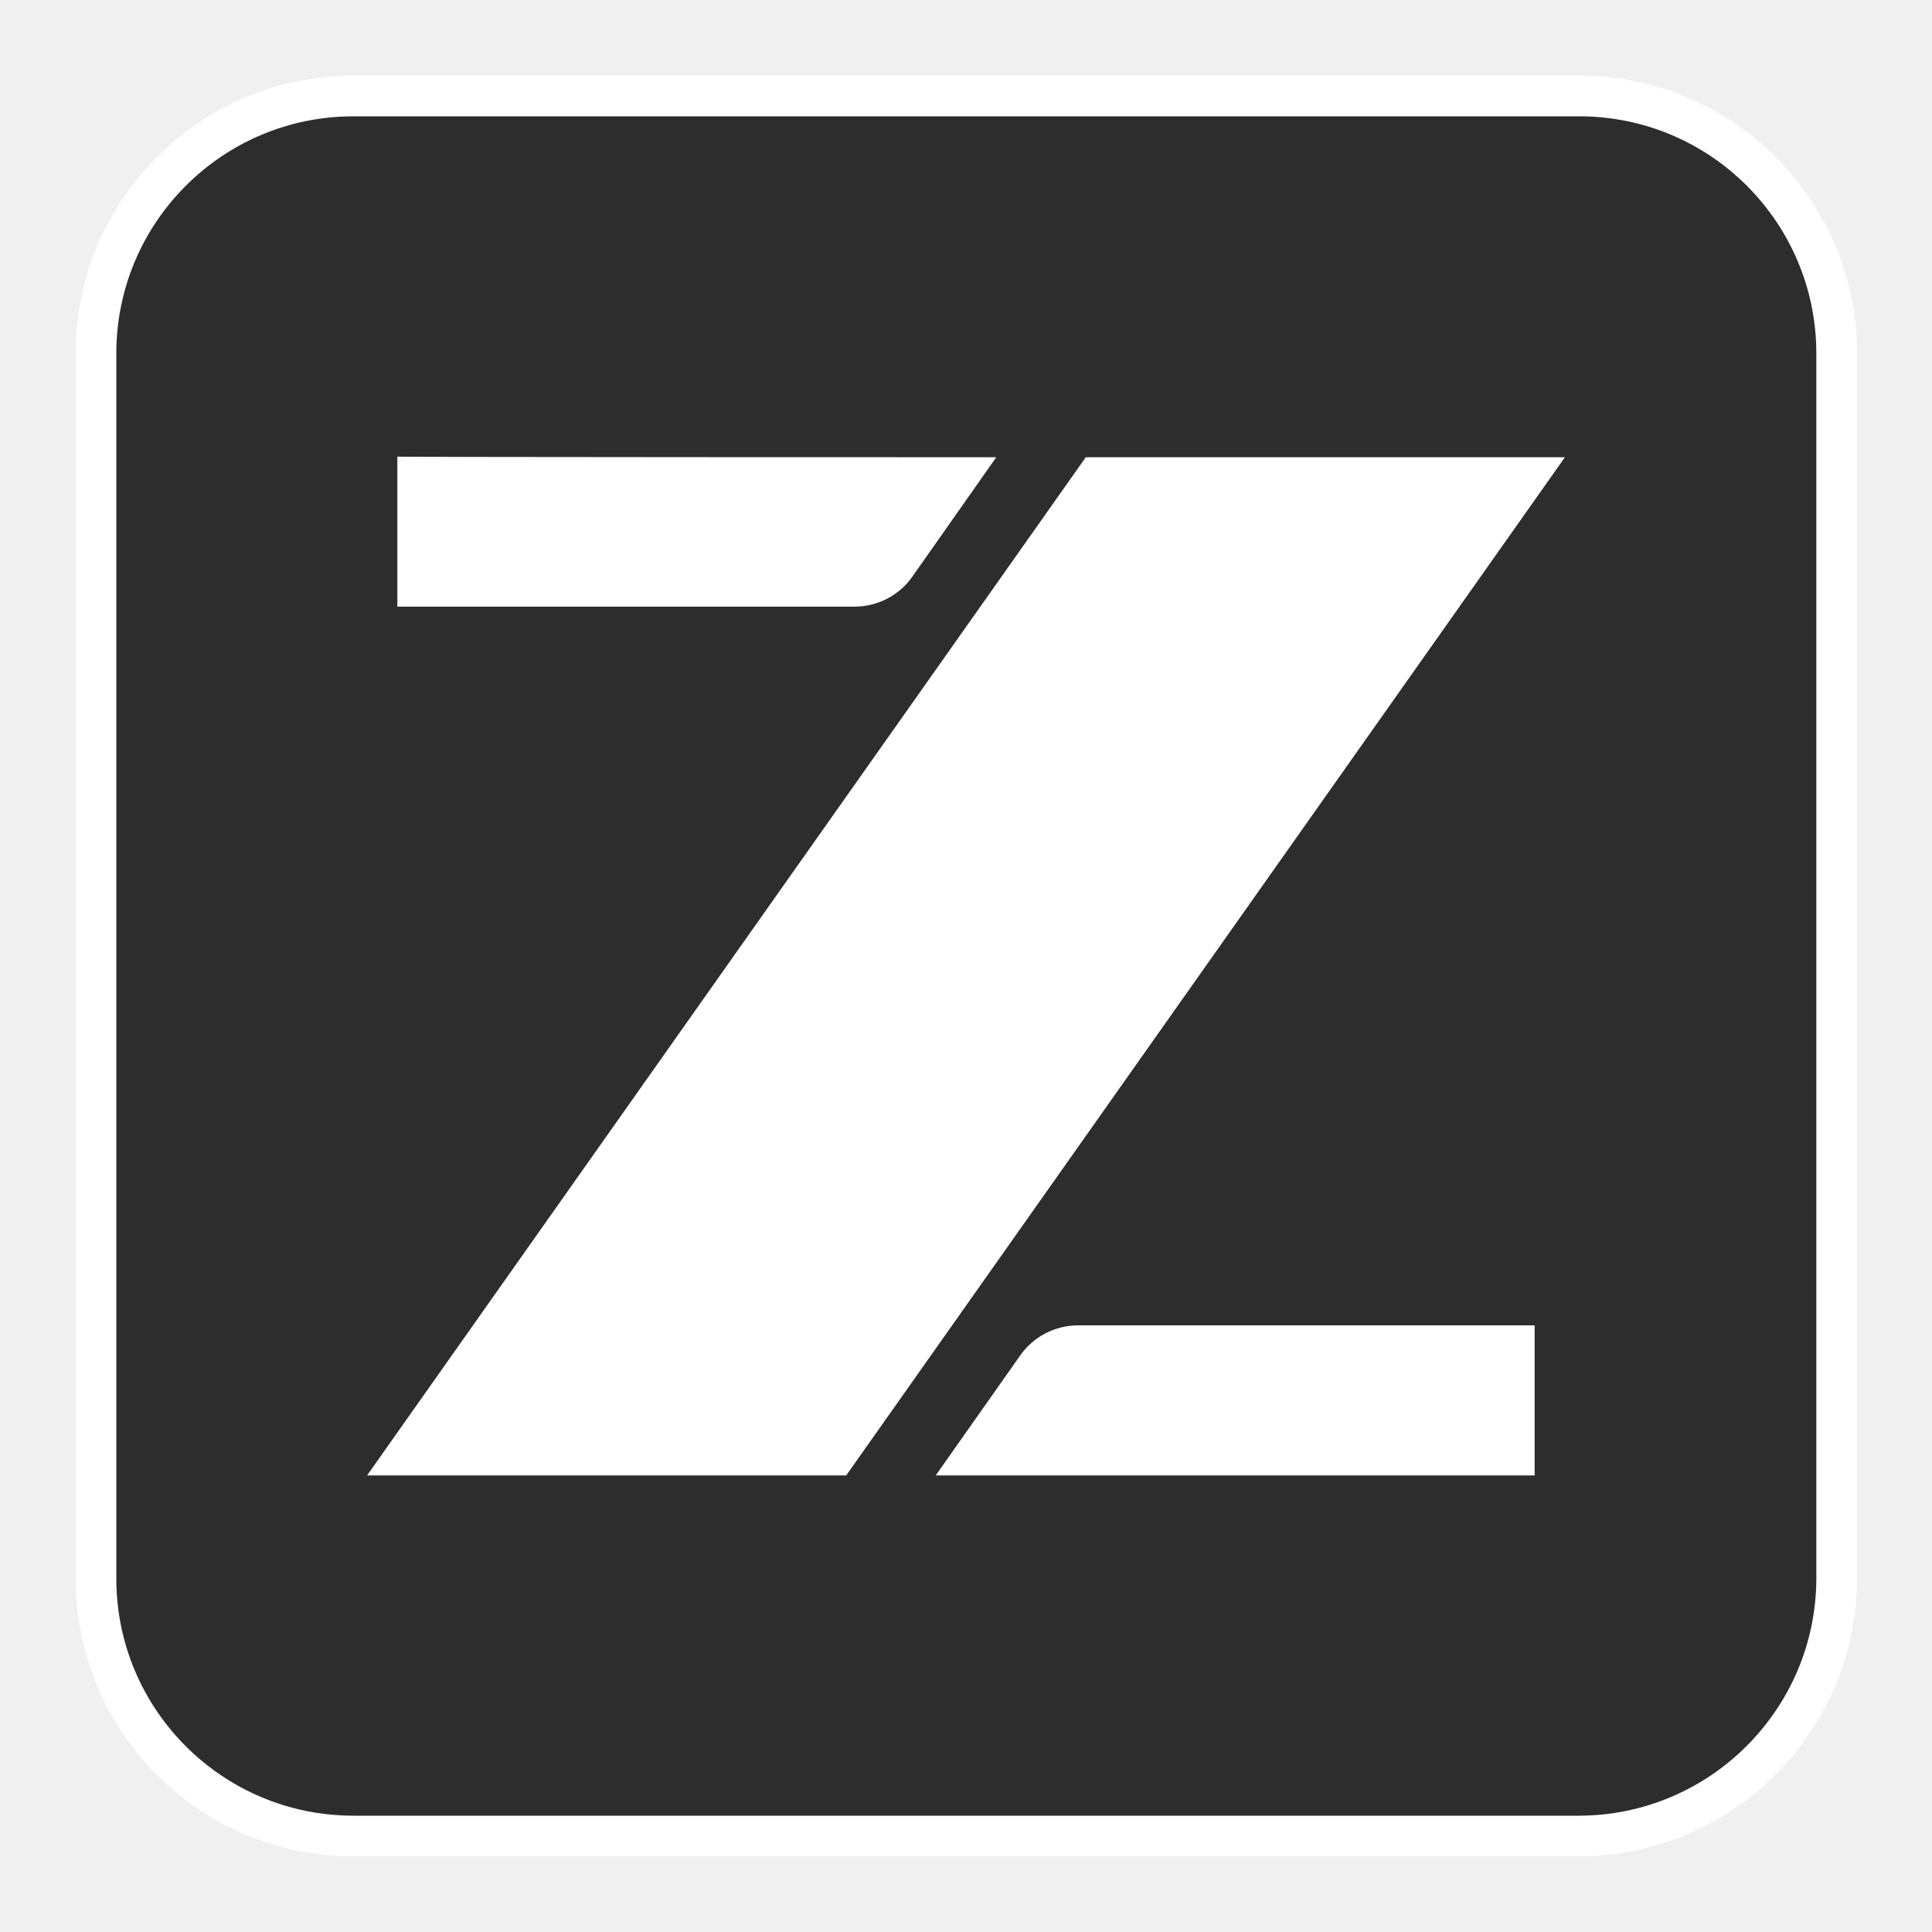
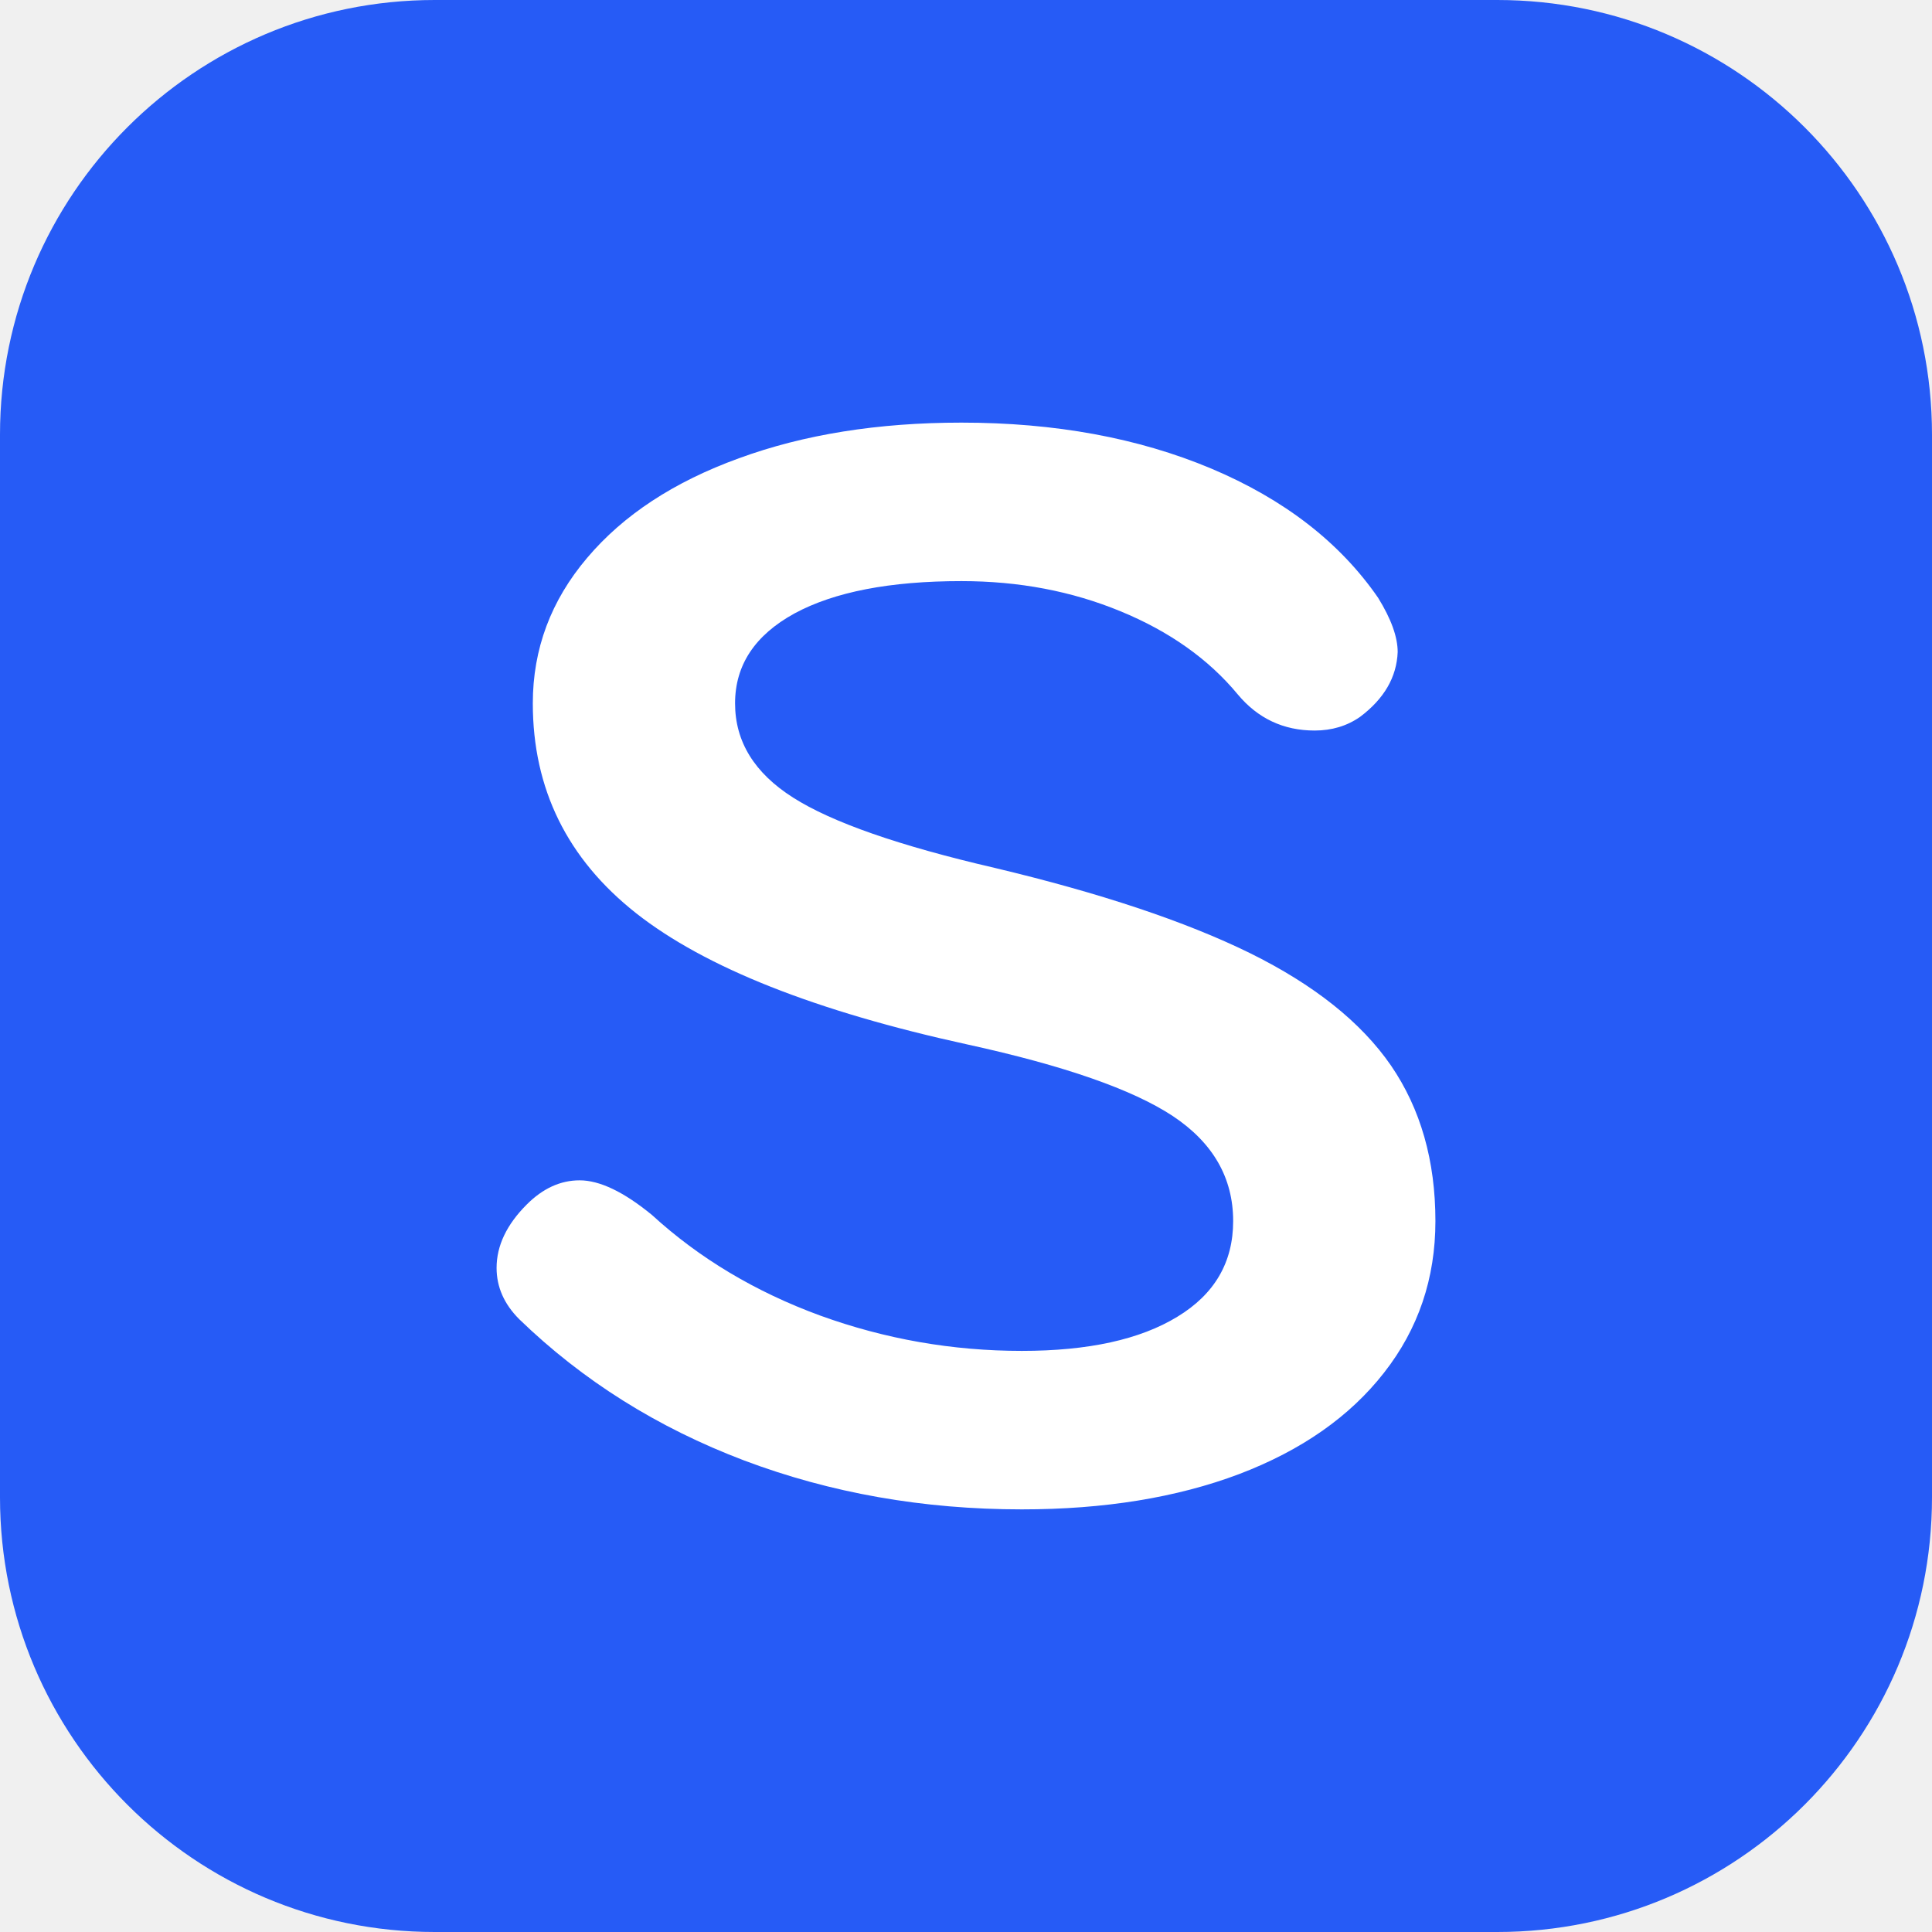
- <svg xmlns="http://www.w3.org/2000/svg" version="1.1" x="0px" y="0px" viewBox="0 0 30 30" style="enable-background:new 0 0 30 30;" xml:space="preserve">
-   <defs>
-     <style type="text/css">
-     .st194{fill:#2D2D2D;stroke:#FFFFFF;stroke-width:0.632;stroke-miterlimit:10;}
-     .st23{fill:#FFFFFF;}
-     }
-   </style>
-   </defs>
-   <g>
-     <path class="st194" d="M24.51,28.51H5.49c-2.21,0-4-1.79-4-4V5.49c0-2.21,1.79-4,4-4h19.03c2.21,0,4,1.79,4,4v19.03     C28.51,26.72,26.72,28.51,24.51,28.51z" />
-     <g>
-       <path class="st23" d="M15.47,7.1l-1.3,1.85c-0.2,0.29-0.54,0.47-0.9,0.47h-7.1V7.09C6.16,7.1,15.47,7.1,15.47,7.1z" />
-       <polygon class="st23" points="24.3,7.1 13.14,22.91 5.7,22.91 16.86,7.1" />
-       <path class="st23" d="M14.53,22.91l1.31-1.86c0.2-0.29,0.54-0.47,0.9-0.47h7.09v2.33H14.53z" />
-     </g>
-   </g>
+ <svg xmlns="http://www.w3.org/2000/svg" viewBox="0 0 64 64">
+   <rect width="64" height="64" rx="14.4" fill="#265BF6" />
+   <path d="M17.20 43.70Q16.45 42.95 16.45 42.00Q16.45 40.90 17.45 39.90Q18.25 39.10 19.20 39.10Q20.20 39.10 21.60 40.25Q23.95 42.40 27.17 43.58Q30.40 44.75 33.85 44.75Q37.15 44.75 39.00 43.62Q40.85 42.50 40.85 40.45Q40.85 38.30 38.85 36.97Q36.85 35.65 32.05 34.60Q24.50 32.95 21.07 30.25Q17.65 27.55 17.65 23.30Q17.65 20.60 19.45 18.48Q21.25 16.35 24.48 15.18Q27.70 14.00 31.85 14.00Q36.50 14.00 40.12 15.52Q43.75 17.05 45.65 19.80Q46.30 20.85 46.30 21.60Q46.25 22.85 45.05 23.75Q44.40 24.20 43.55 24.20Q42.00 24.20 41.00 23.00Q39.55 21.25 37.12 20.25Q34.70 19.25 31.85 19.25Q28.30 19.25 26.32 20.32Q24.35 21.40 24.35 23.30Q24.35 25.20 26.27 26.42Q28.20 27.65 32.95 28.75Q38.20 30.00 41.40 31.57Q44.60 33.15 46.08 35.30Q47.55 37.45 47.55 40.45Q47.55 43.30 45.85 45.47Q44.15 47.65 41.05 48.83Q37.95 50.00 33.85 50.00Q28.95 50.00 24.65 48.38Q20.35 46.75 17.20 43.70Z" fill="#FFFFFF" />
</svg>
